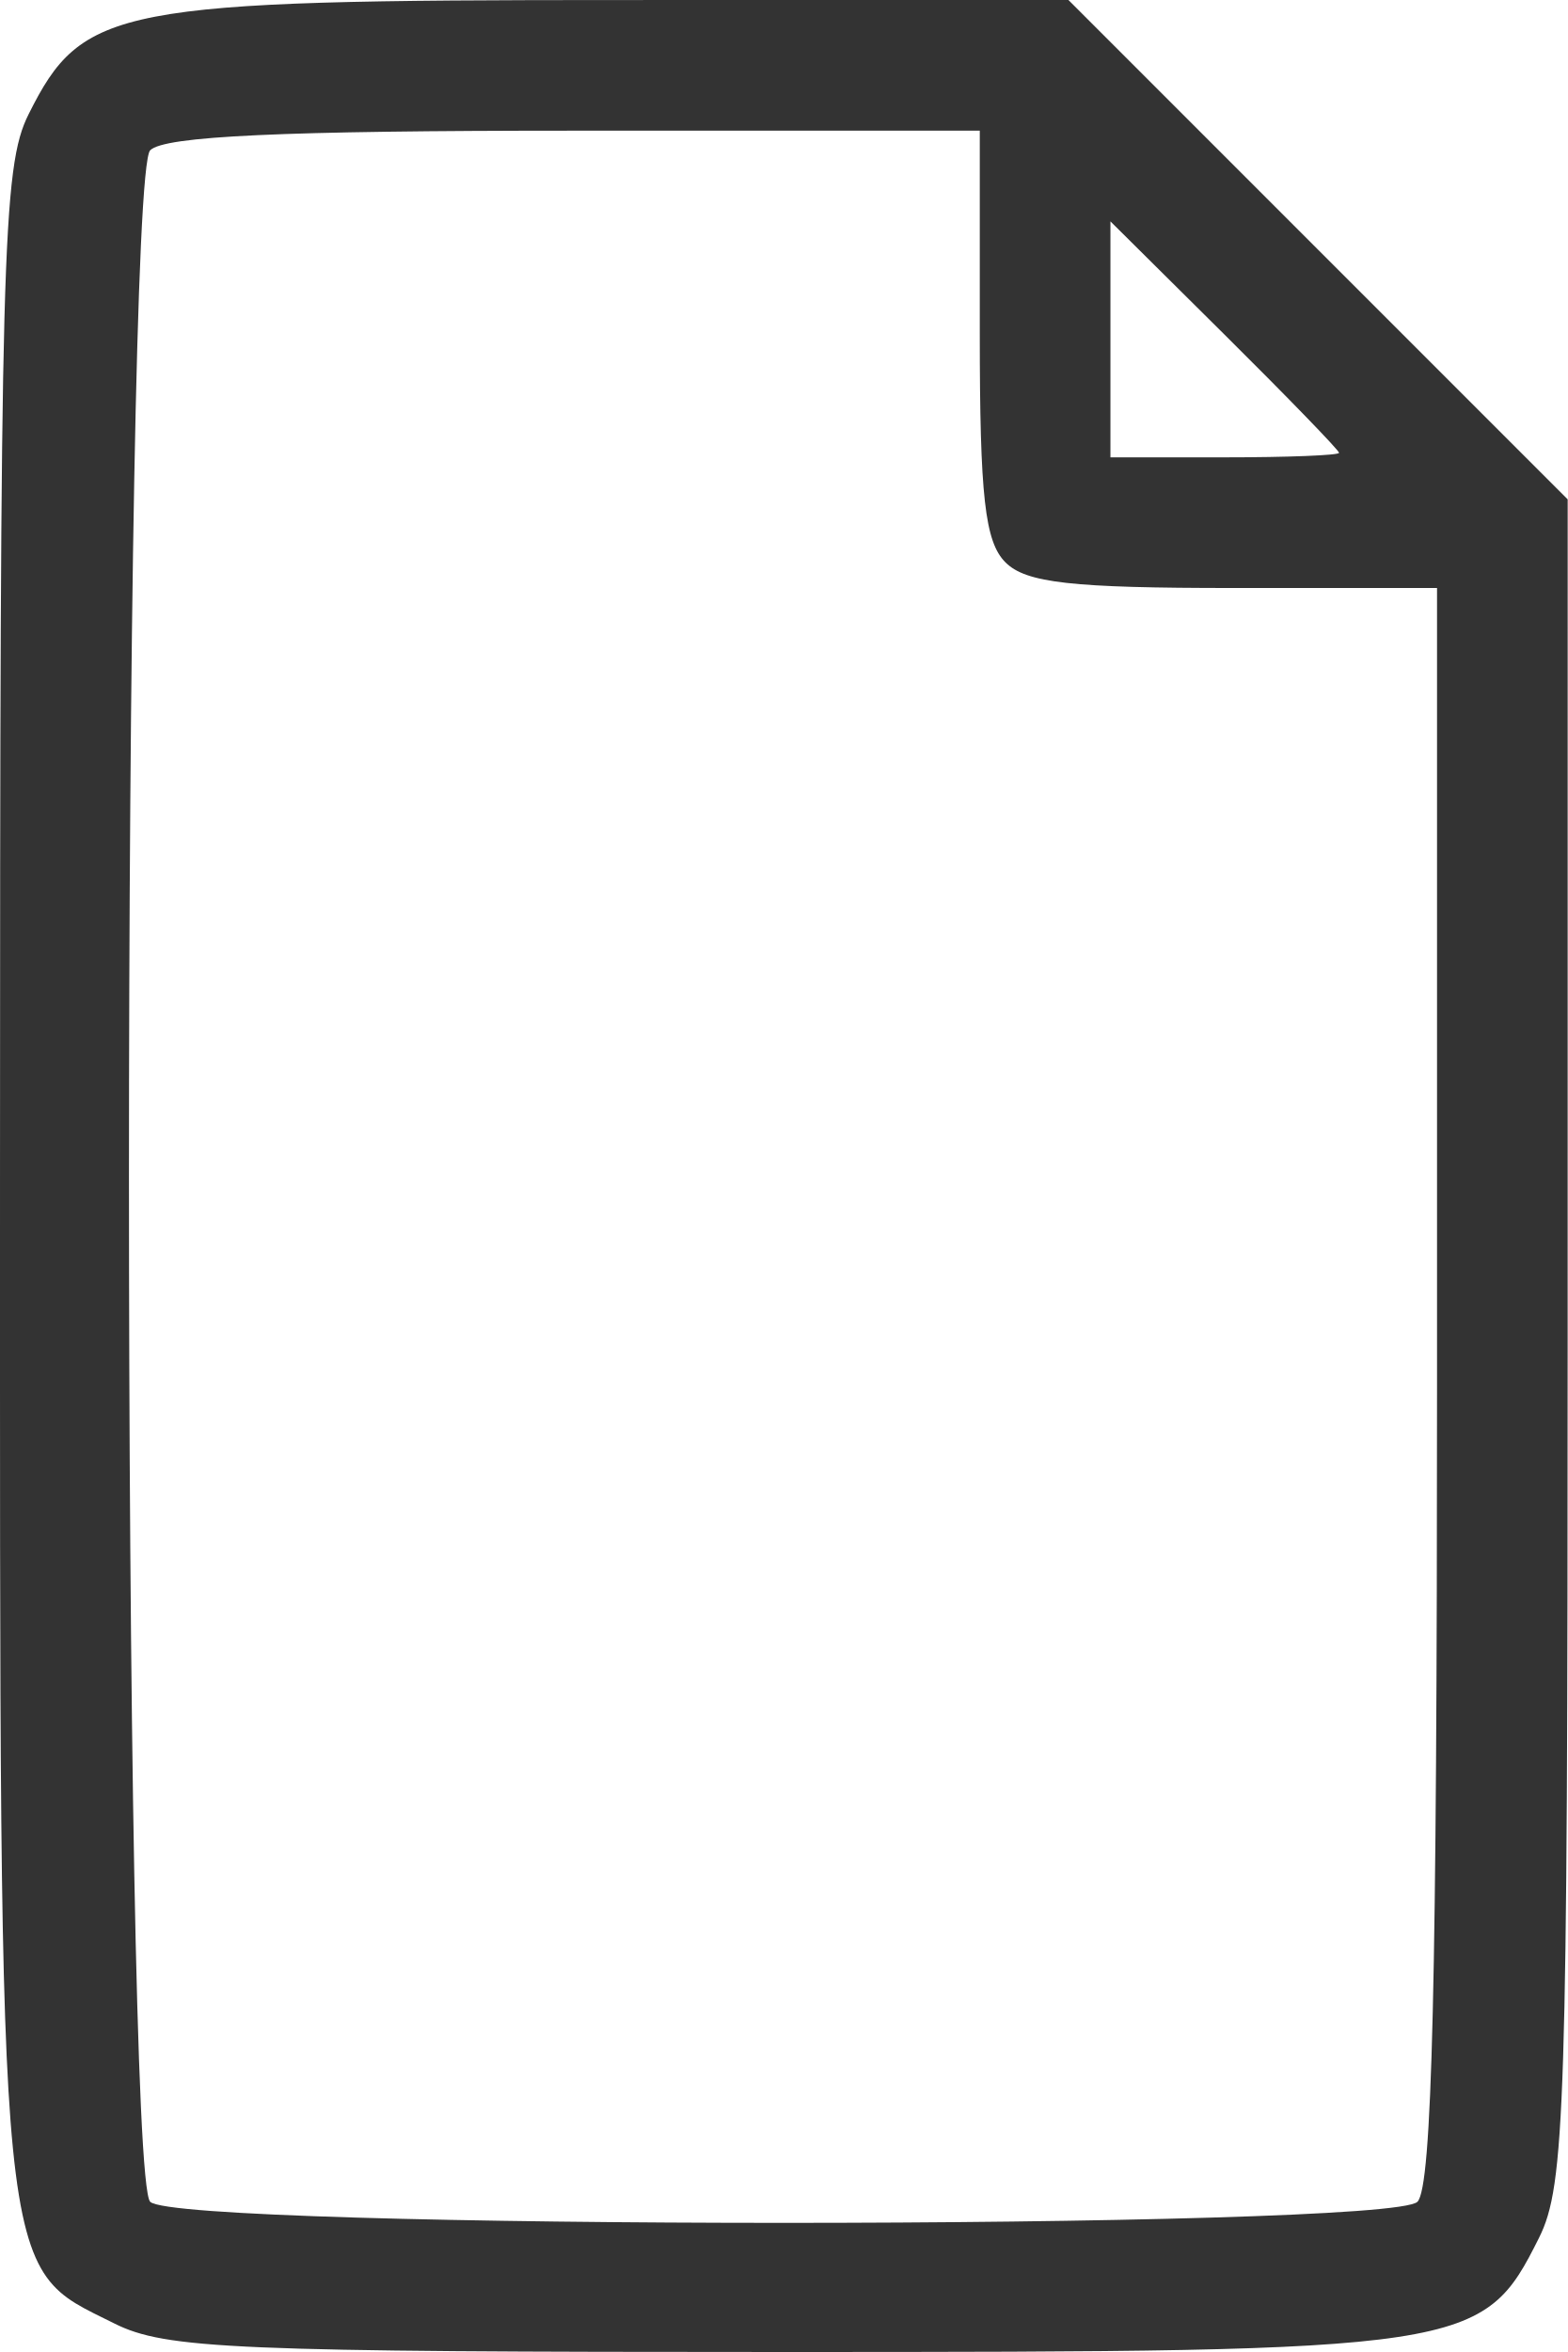
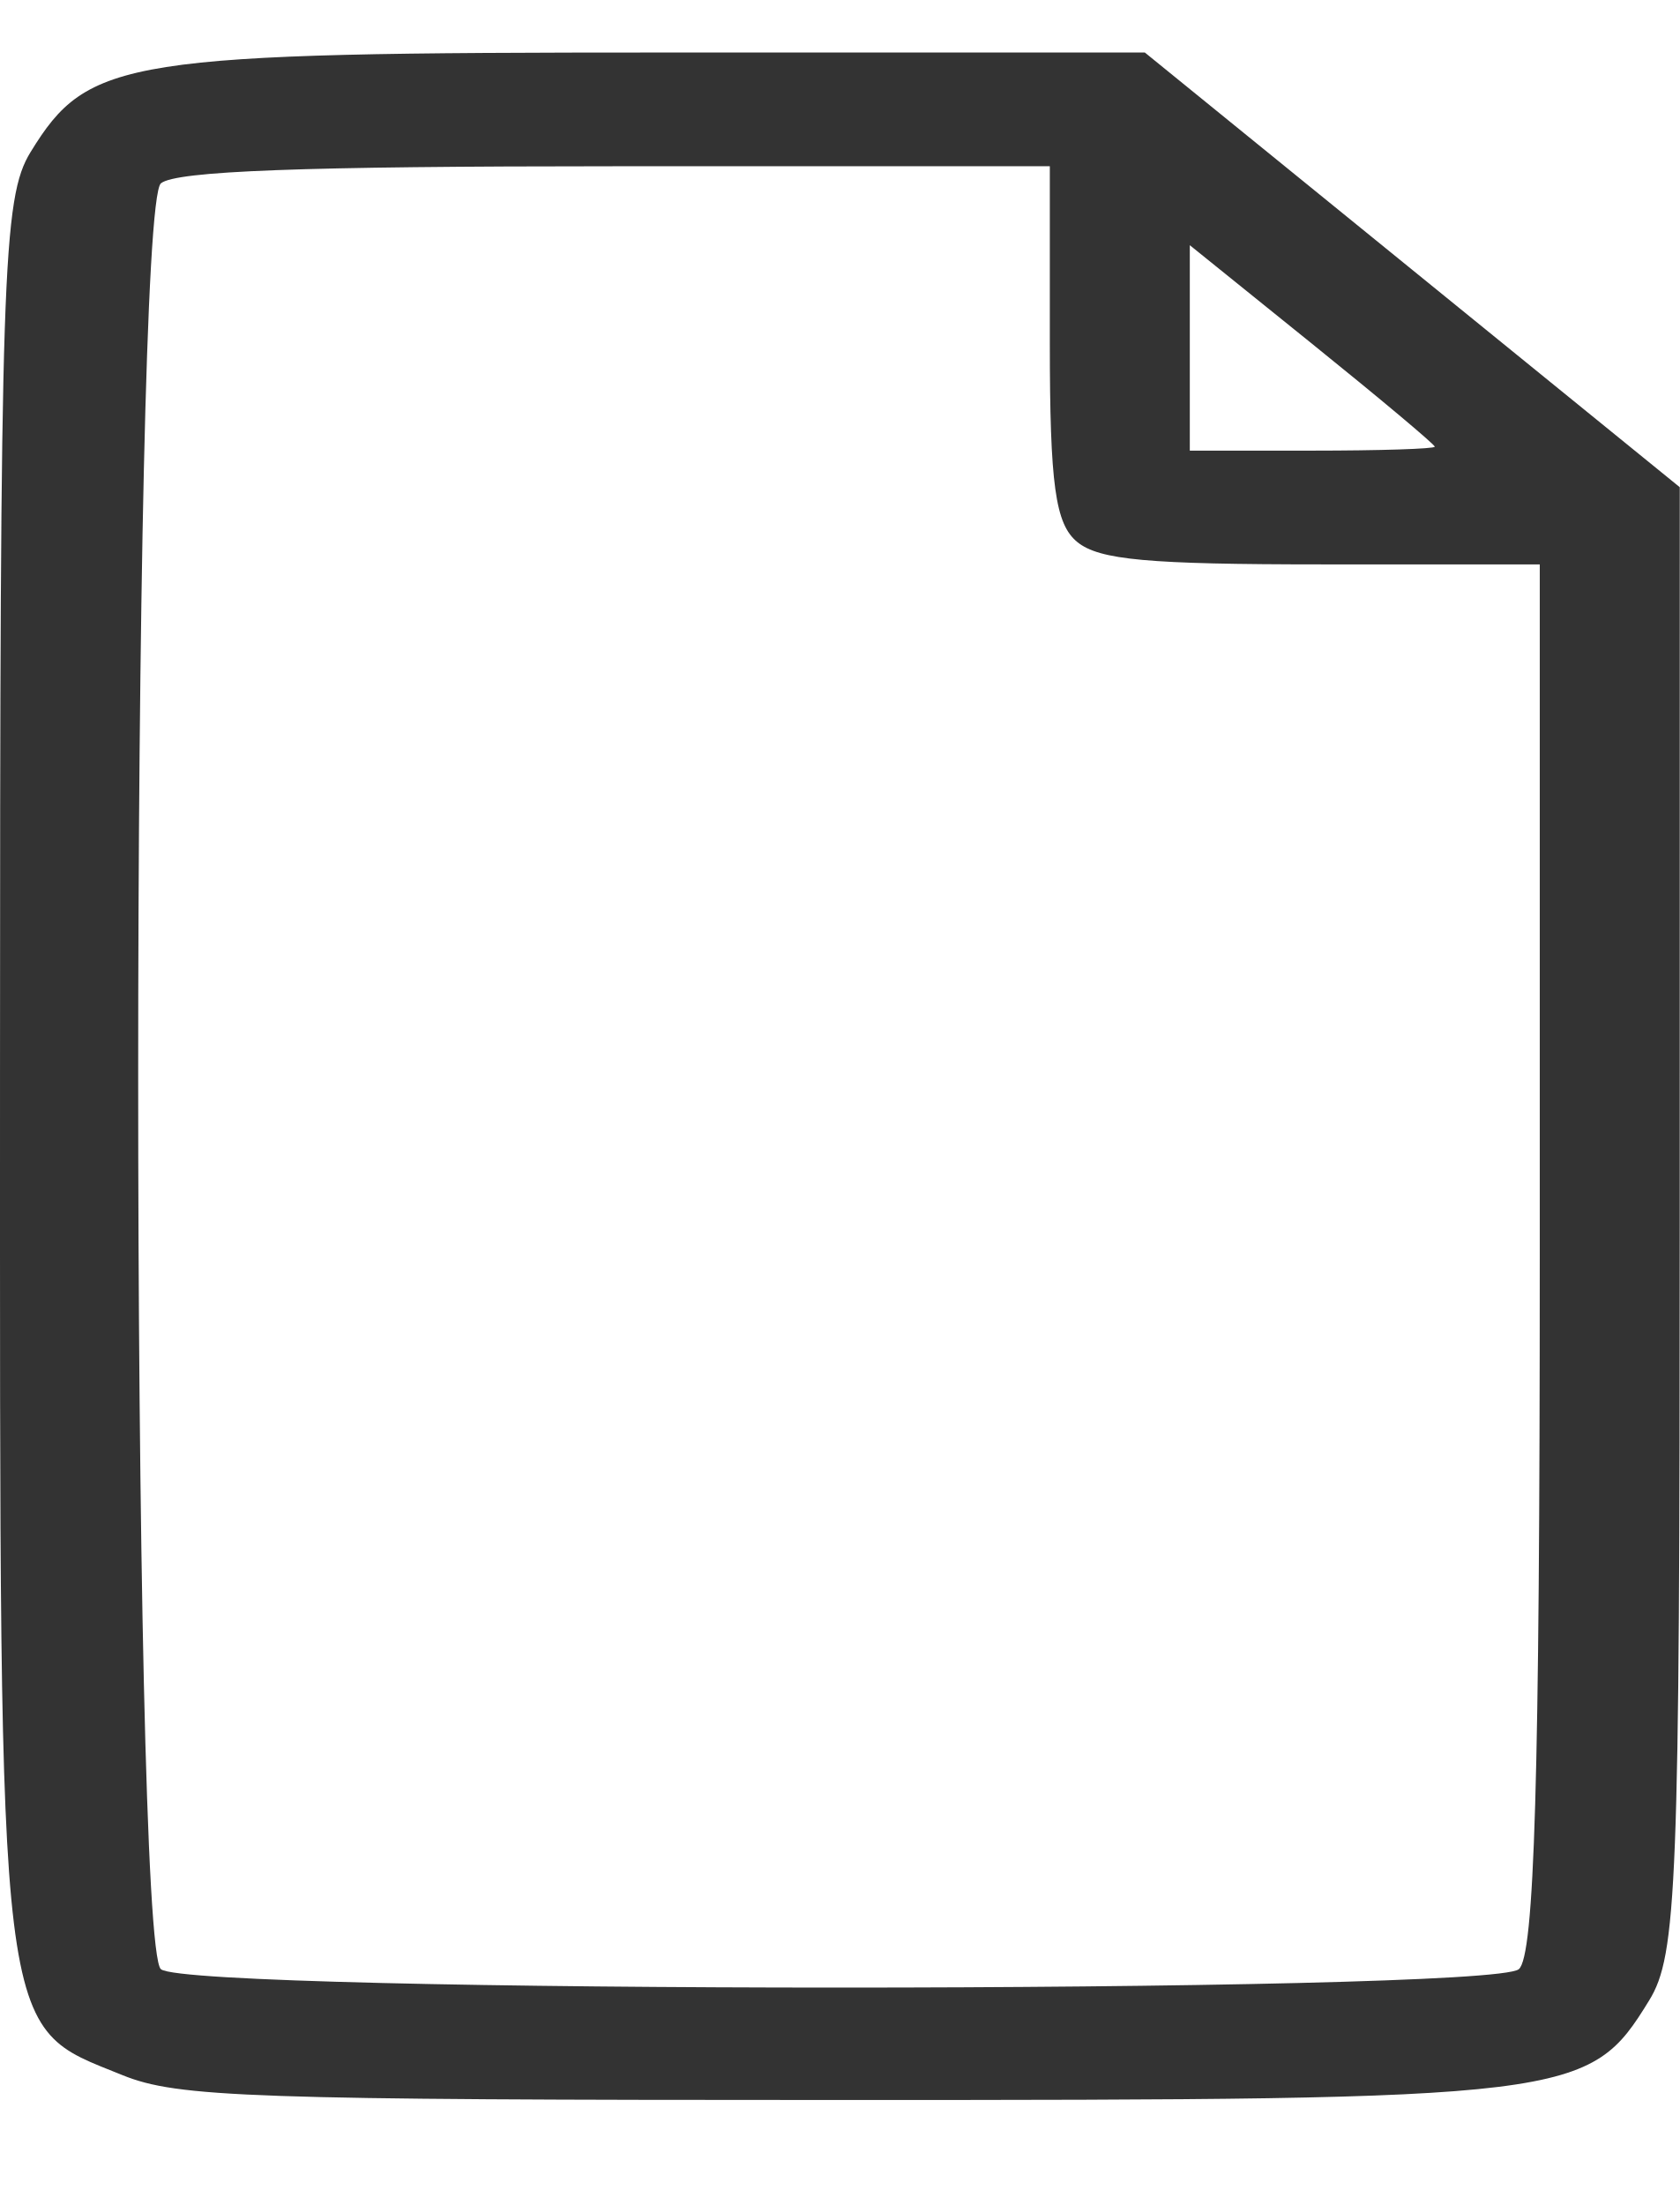
- <svg xmlns="http://www.w3.org/2000/svg" version="1.1" id="svg824" width="95.998" height="143.997" viewBox="0 0 95.998 143.997">
+ <svg xmlns="http://www.w3.org/2000/svg" version="1.1" id="svg824" width="96" height="126" viewBox="0 0 96 126">
  <defs id="defs828" />
  <g id="g830" transform="translate(-52.00245,-28)">
    <g id="g932">
-       <path style="fill:#333333;fill-opacity:1" d="M 59,170.248 C 51.79,166.647 52.003,168.784 52.003,100 c 0,-56.549 0.141,-61.782 1.748,-65 3.303,-6.612 5.294,-6.997 36.213,-6.998 L 117.429,28 132.714,43.286 148,58.571 147.998,110.036 c -10e-4,46.993 -0.153,51.768 -1.75,54.964 -3.438,6.881 -4.2,6.997 -46.248,6.997 -33.7,0 -37.855,-0.177 -41,-1.748 z M 138.8,162.8 c 0.901,-0.901 1.2,-13.378 1.2,-50 V 64 h -12.429 c -9.965,0 -12.74,-0.311 -14,-1.571 C 112.311,61.169 112,58.394 112,48.429 V 36 H 87.2 c -17.956,0 -25.131,0.331 -26,1.2 -1.734,1.734 -1.734,123.866 0,125.6 1.722,1.722 75.878,1.722 77.6,0 z M 134,55.723 c 0,-0.152 -3.15,-3.403 -7,-7.223 l -7,-6.946 V 48.777 56 h 7 c 3.85,0 7,-0.125 7,-0.277 z" id="path934" />
+       <path style="fill:#333333;fill-opacity:1;stroke-width:0.901" d="m 59,146.579 c -7.21,-2.926 -6.997,-1.19 -6.997,-57.078 0,-45.947 0.141,-50.199 1.748,-52.814 3.303,-5.372 5.294,-5.685 36.213,-5.686 L 117.429,31 l 15.286,12.42 15.286,12.42 -0.002,41.816 c -0.001,38.183 -0.153,42.063 -1.75,44.659 C 142.811,147.906 142.048,148 100,148 c -33.701,0 -37.855,-0.144 -41,-1.421 z m 79.8,-6.052 c 0.901,-0.732 1.2,-10.87 1.2,-40.626 V 60.251 h -12.429 c -9.965,0 -12.74,-0.253 -14,-1.277 -1.26,-1.024 -1.571,-3.278 -1.571,-11.375 V 37.5 H 87.2 c -17.956,0 -25.131,0.269 -26,0.975 -1.734,1.409 -1.734,100.644 0,102.052 1.722,1.399 75.878,1.399 77.6,0 z m -4.8,-87.002 c 0,-0.124 -3.15,-2.765 -7,-5.869 l -7,-5.644 v 5.869 5.869 h 7 c 3.85,0 7,-0.101 7,-0.225 z" id="path934" />
    </g>
  </g>
</svg>
